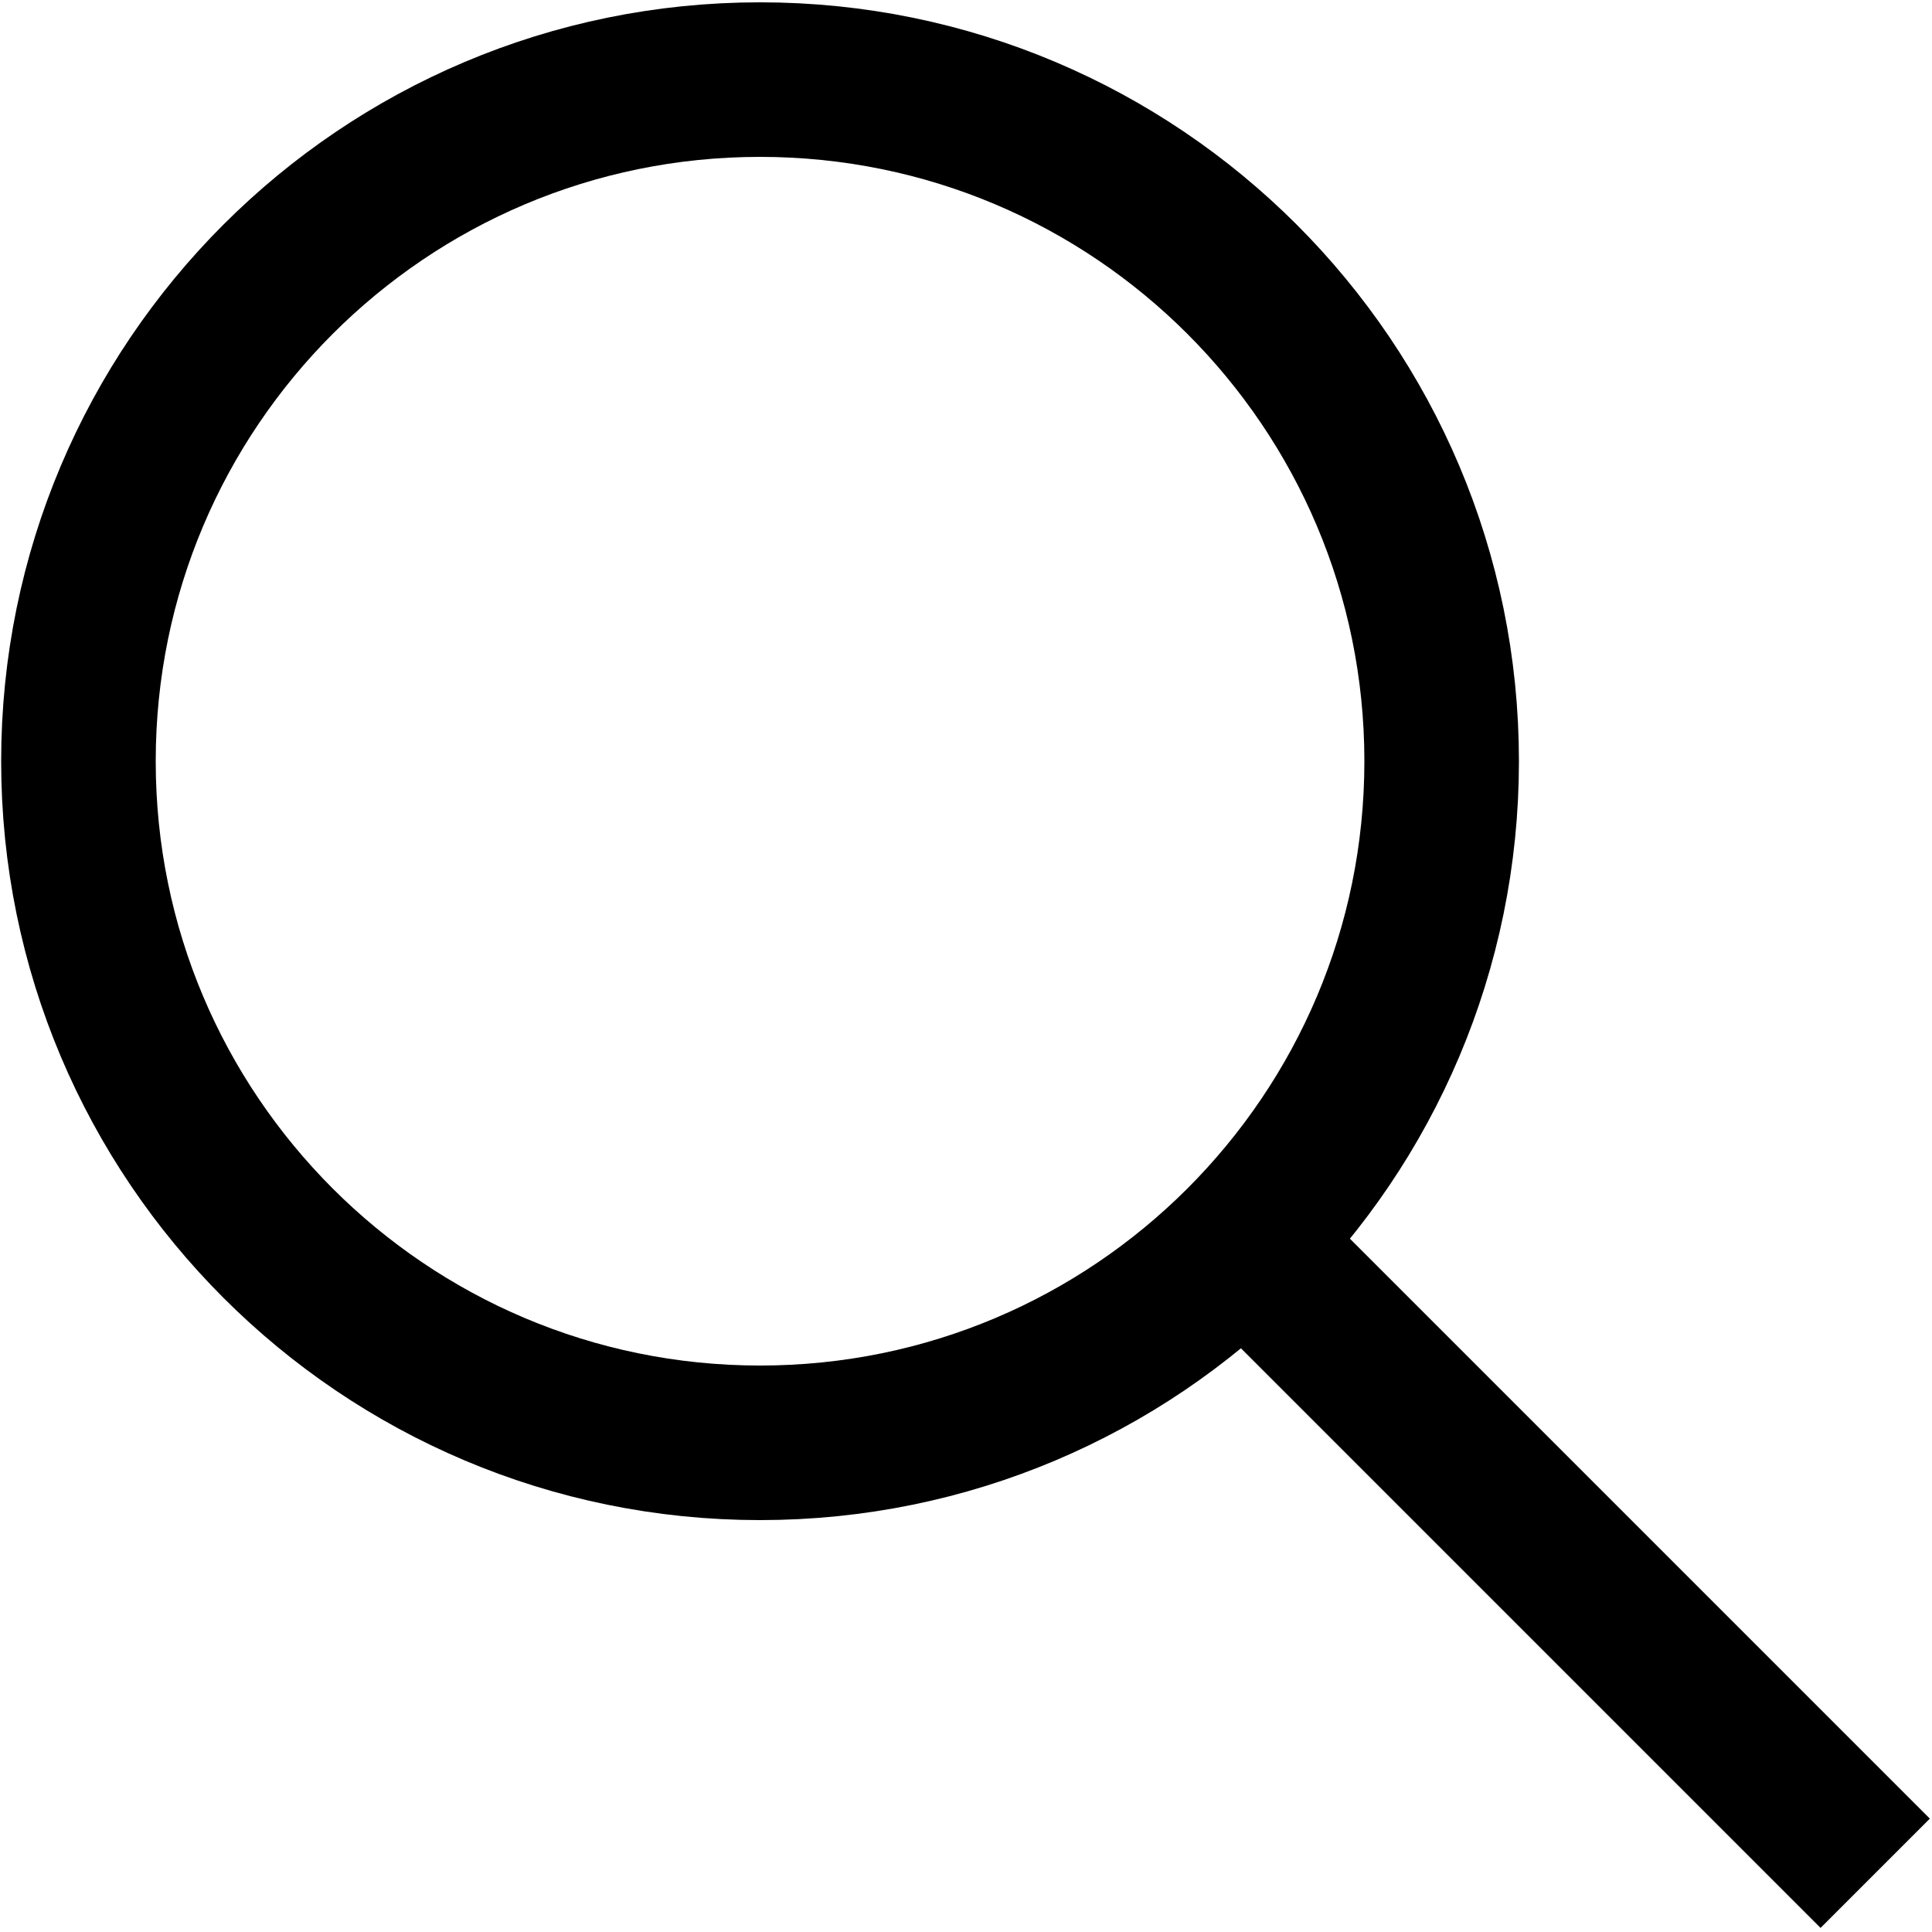
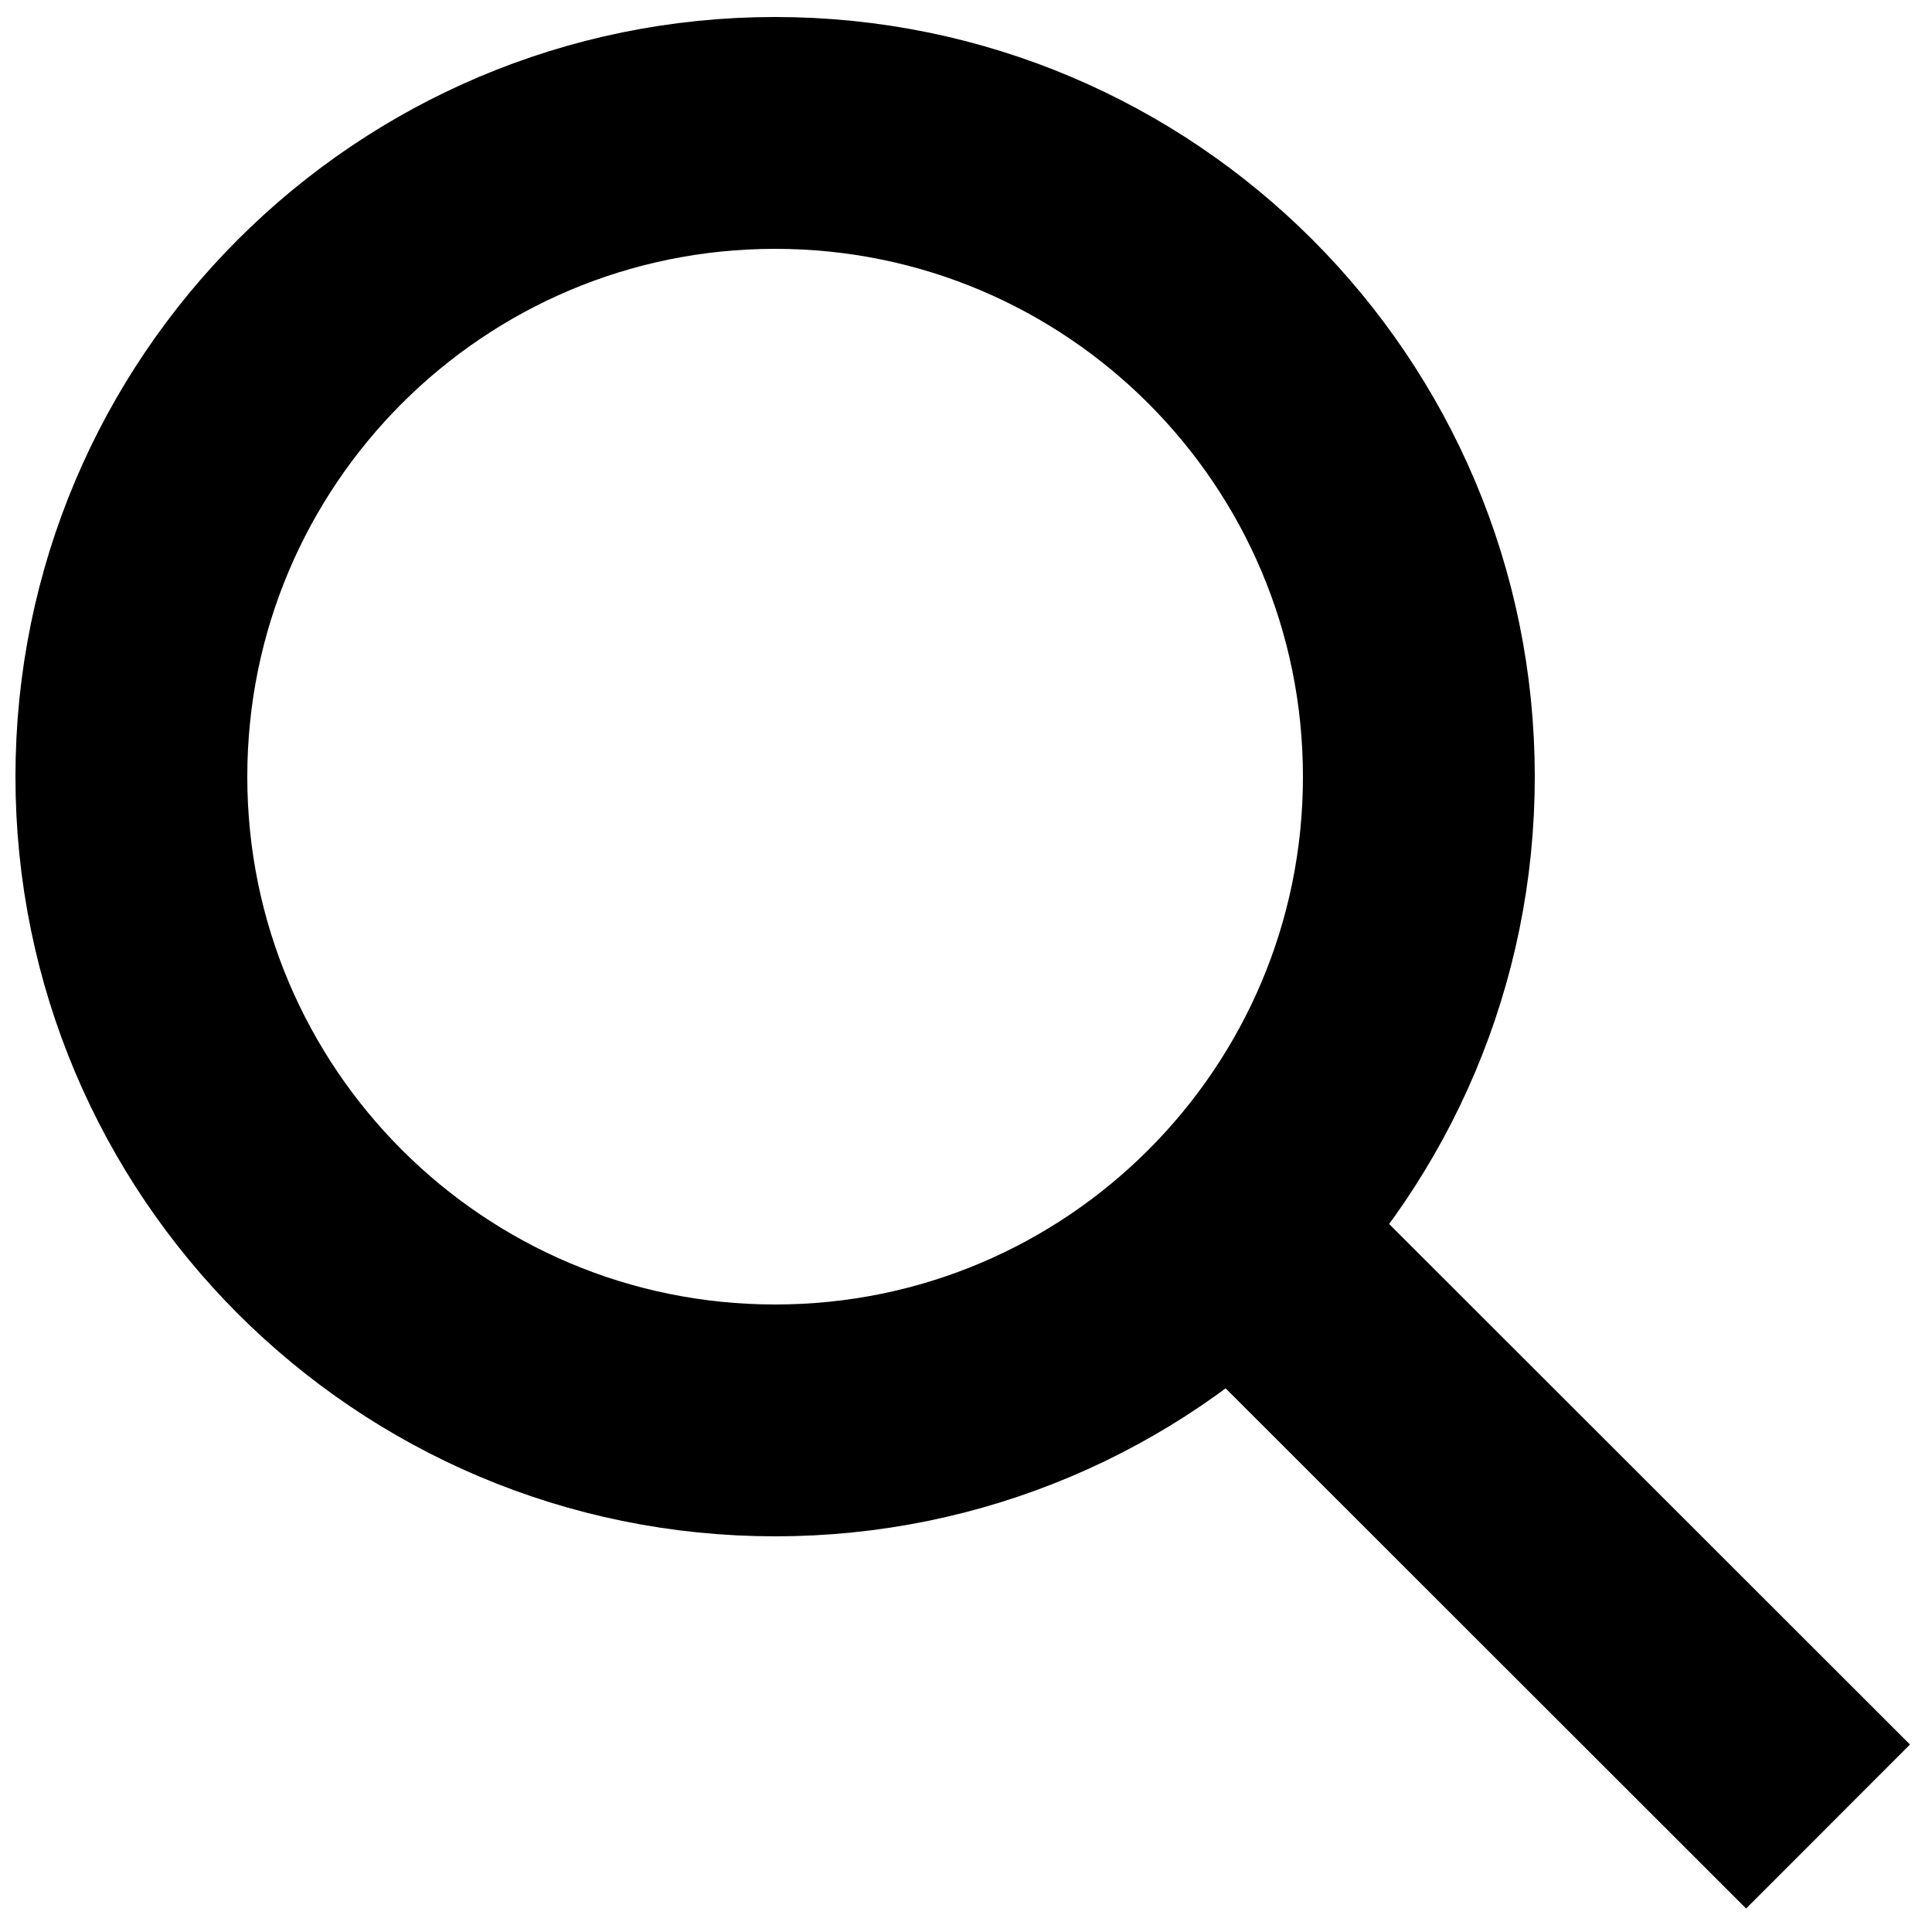
- <svg xmlns="http://www.w3.org/2000/svg" id="Layer_1" viewBox="0 0 50 50">
-   <defs>
-     <style>.cls-1{fill:none;stroke:#000;stroke-width:4px;}</style>
-   </defs>
-   <circle class="cls-1" cx="19.67" cy="19.7" r="17.64" />
-   <line class="cls-1" x1="32.02" y1="31.97" x2="48.53" y2="48.48" />
+ <svg xmlns="http://www.w3.org/2000/svg" version="1.1" id="Layer_1" x="0px" y="0px" viewBox="0 0 50 50" style="enable-background:new 0 0 50 50;" xml:space="preserve">
+   <style type="text/css">
+ 	.st0{fill:none;stroke:#000000;stroke-width:6;}
+ </style>
+   <g>
+     <circle class="st0" cx="20.06" cy="20.1" r="16.66" />
+     <line class="st0" x1="31.72" y1="31.69" x2="47.31" y2="47.27" />
+   </g>
</svg>
